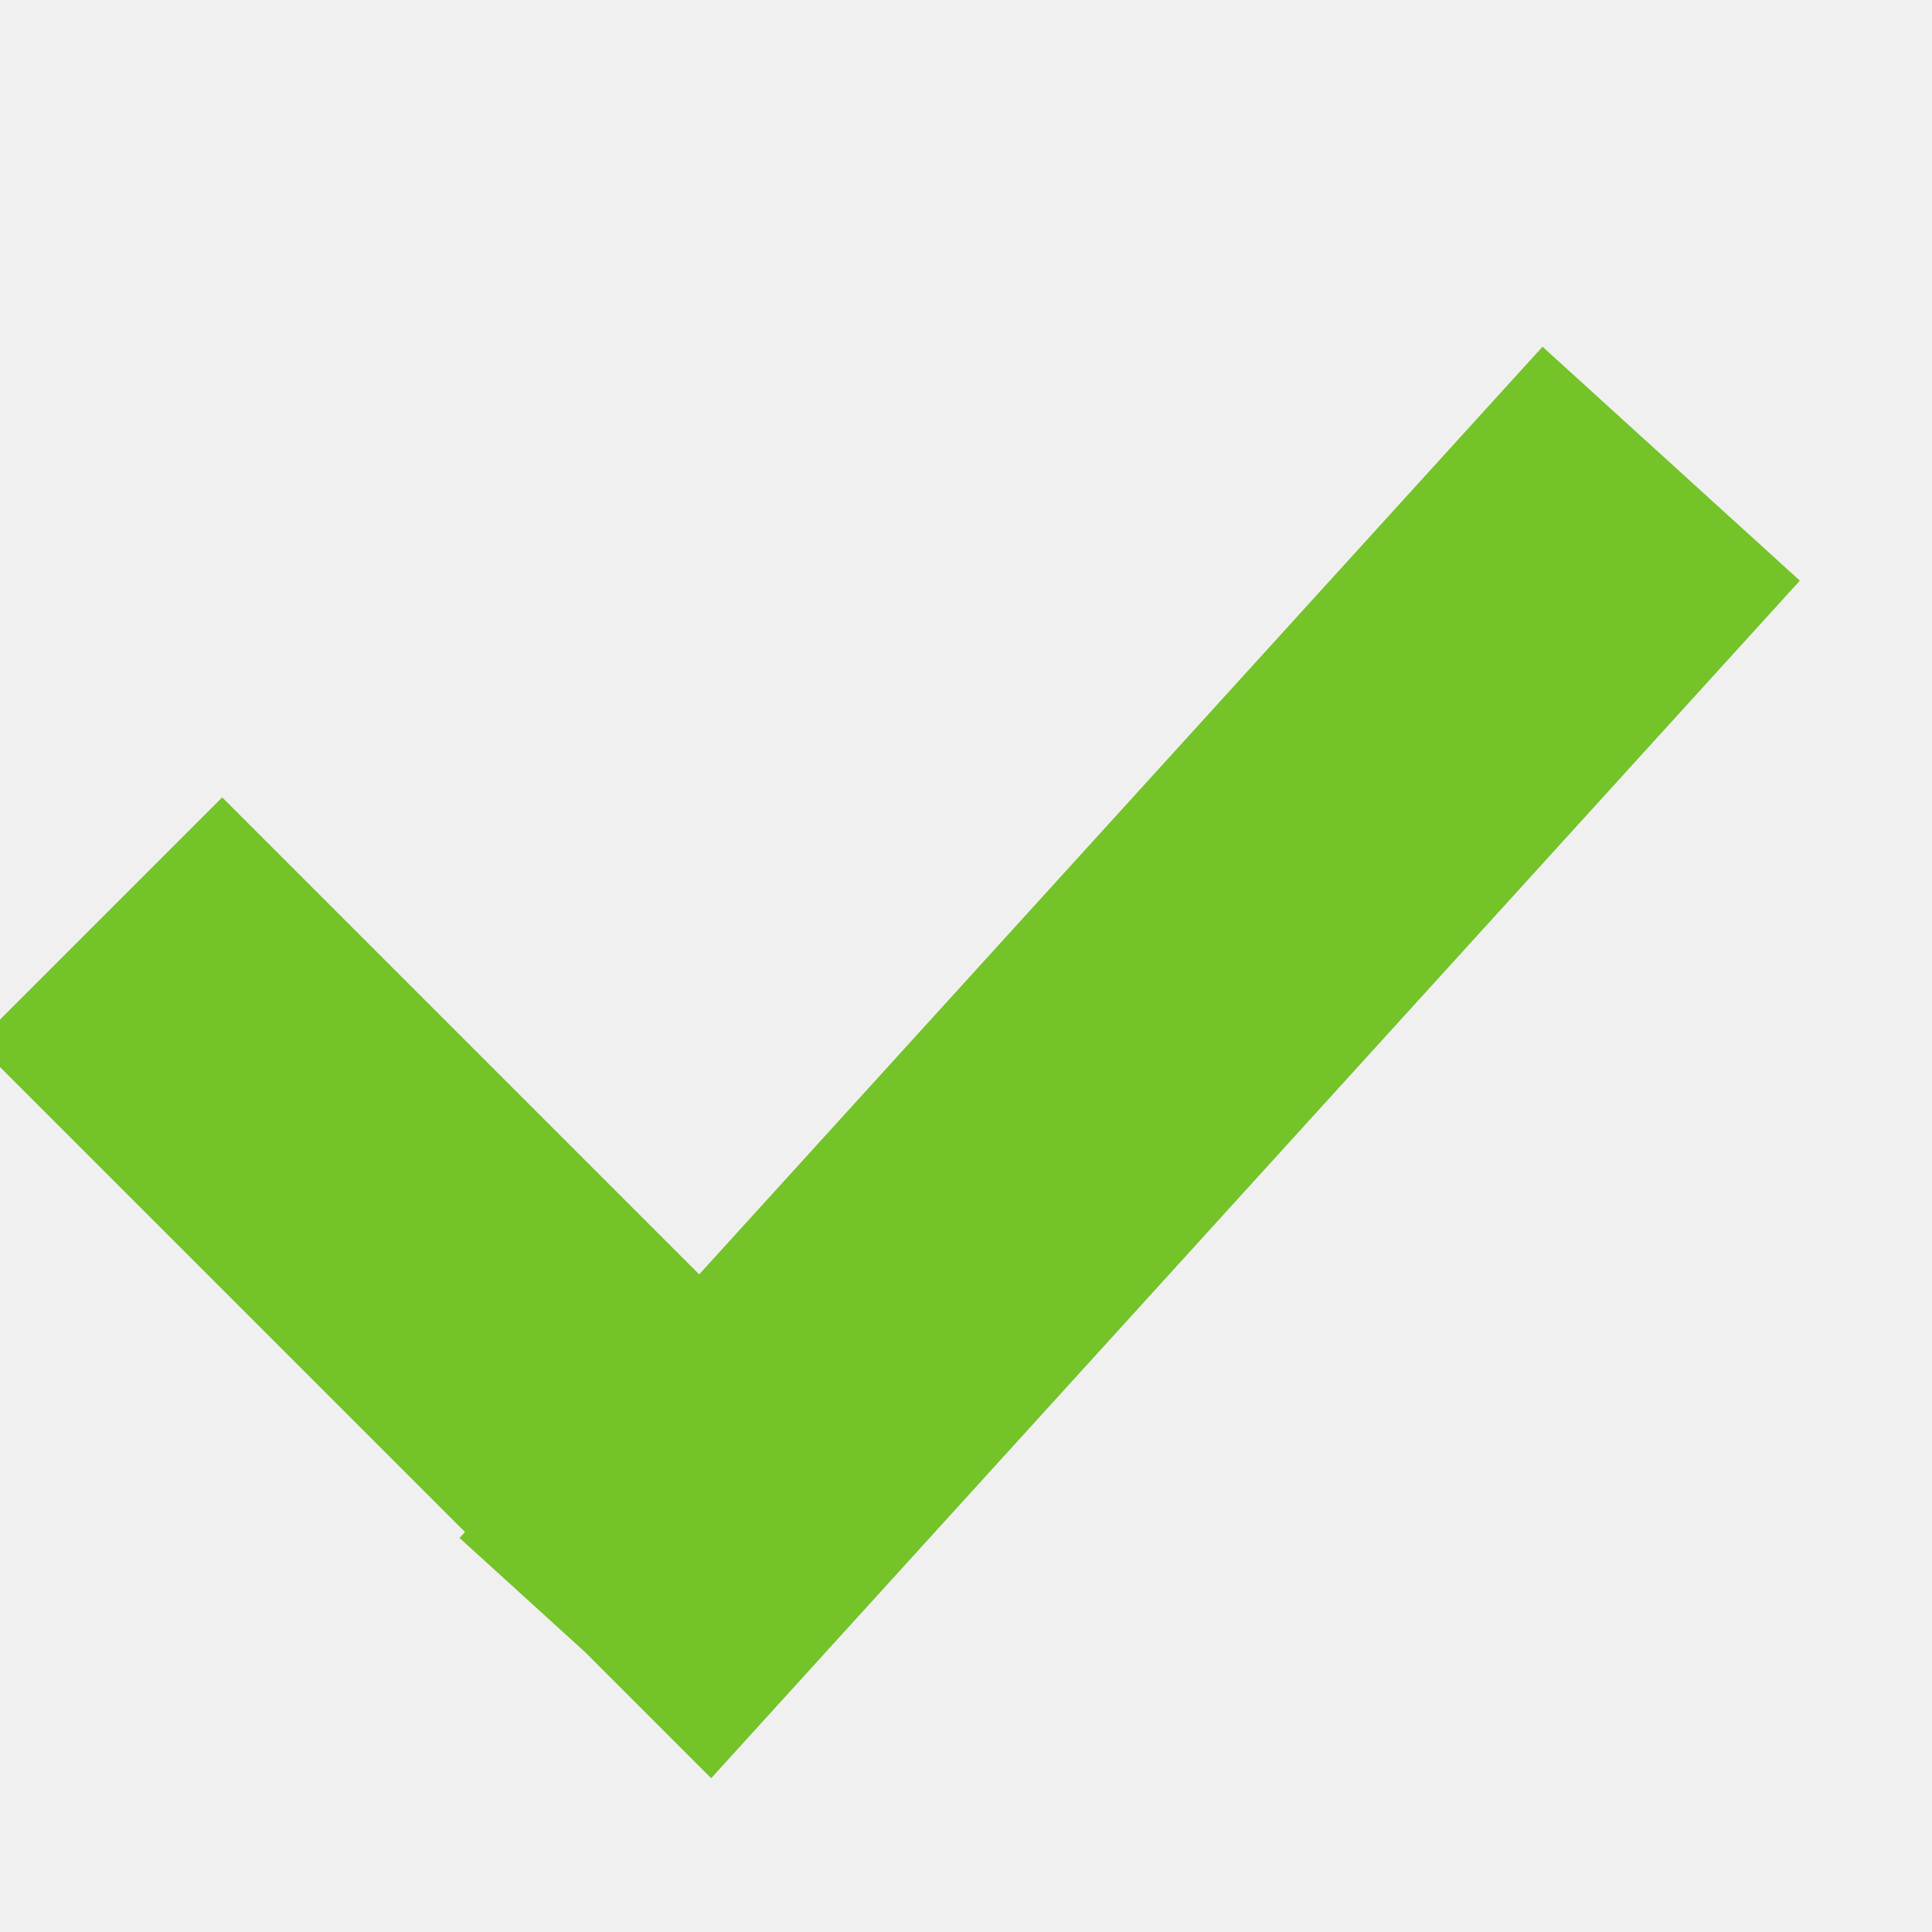
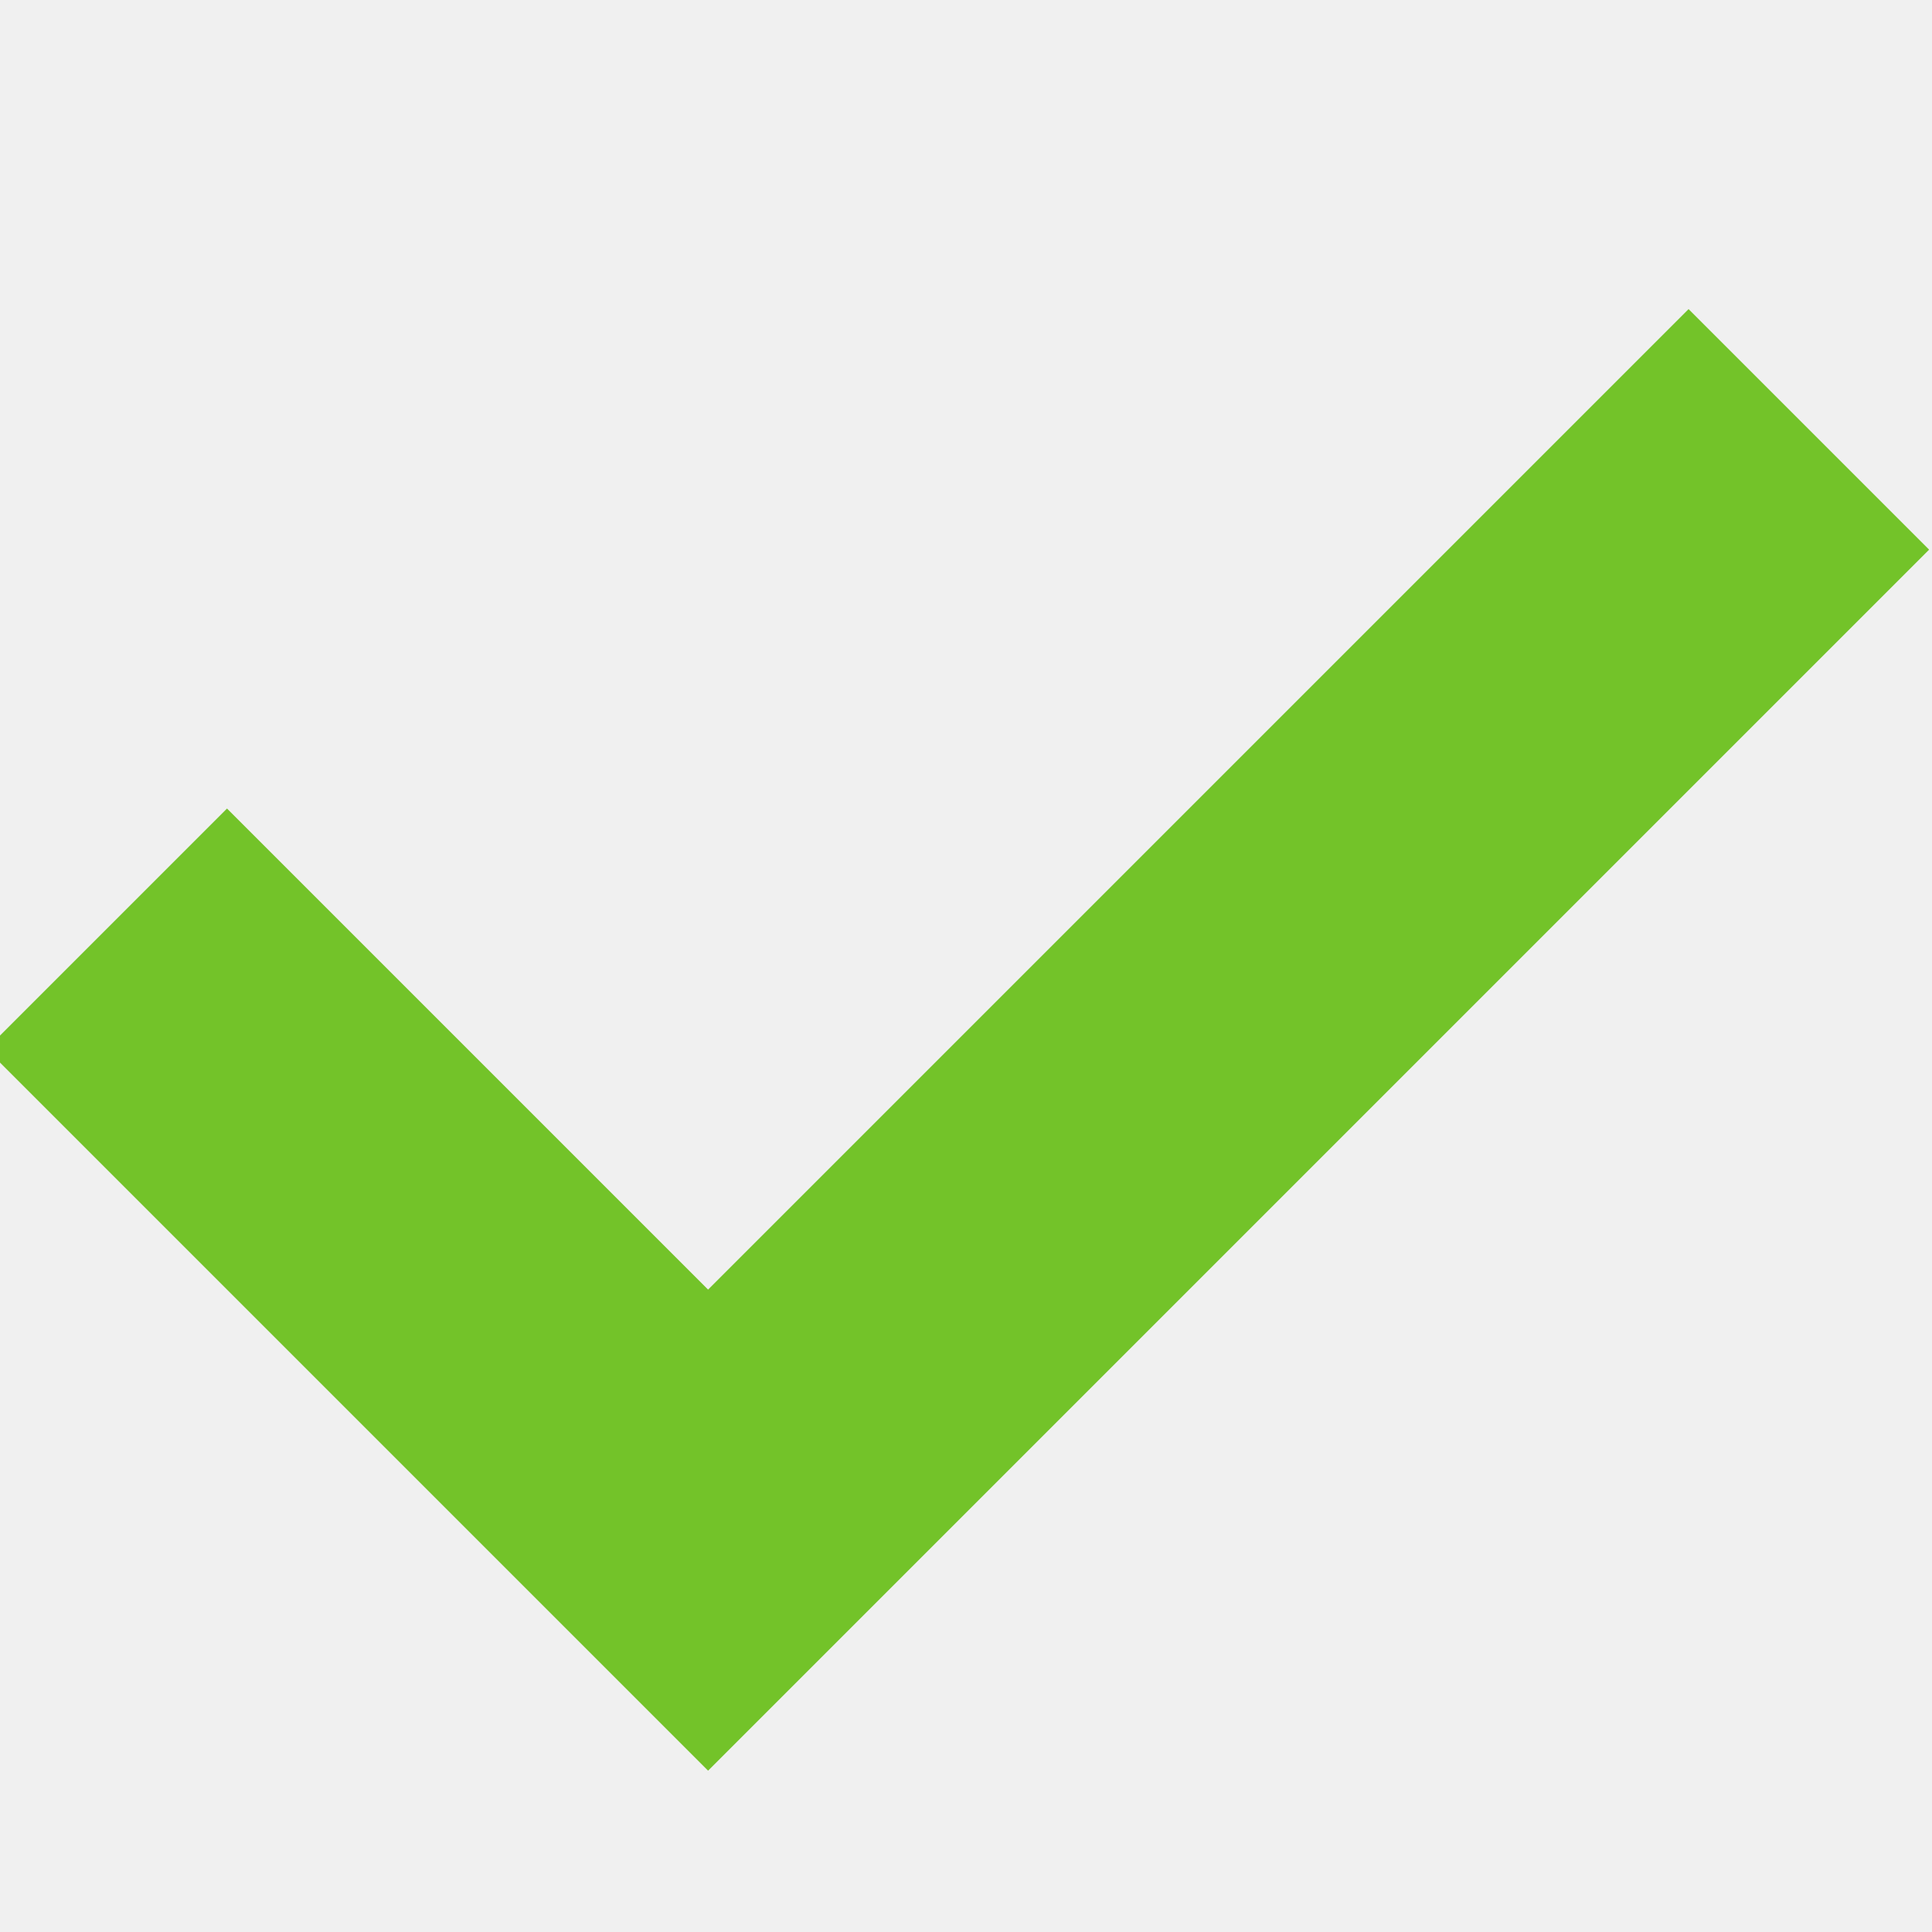
- <svg xmlns="http://www.w3.org/2000/svg" viewBox="0 0 200 200" preserveAspectRatio="xMidYMid">
-   <path d="M23 108 L73 158 L173 48 L73 158" stroke-width="36" stroke="#73c329" fill="white" stroke-linecap="square" />
+ <svg xmlns="http://www.w3.org/2000/svg" version="1.1" id="Layer_1" x="0px" y="0px" viewBox="0 0 200 200" style="enable-background:new 0 0 200 200;" xml:space="preserve">
+   <style type="text/css">
+ 	.st0{fill:#73C329;}
+ </style>
+   <path class="st0" d="M174.8,32L73.3,133.5L23.5,83.7l-24.9,24.9l74.7,74.7L199.7,56.9L174.8,32z" />
</svg>
